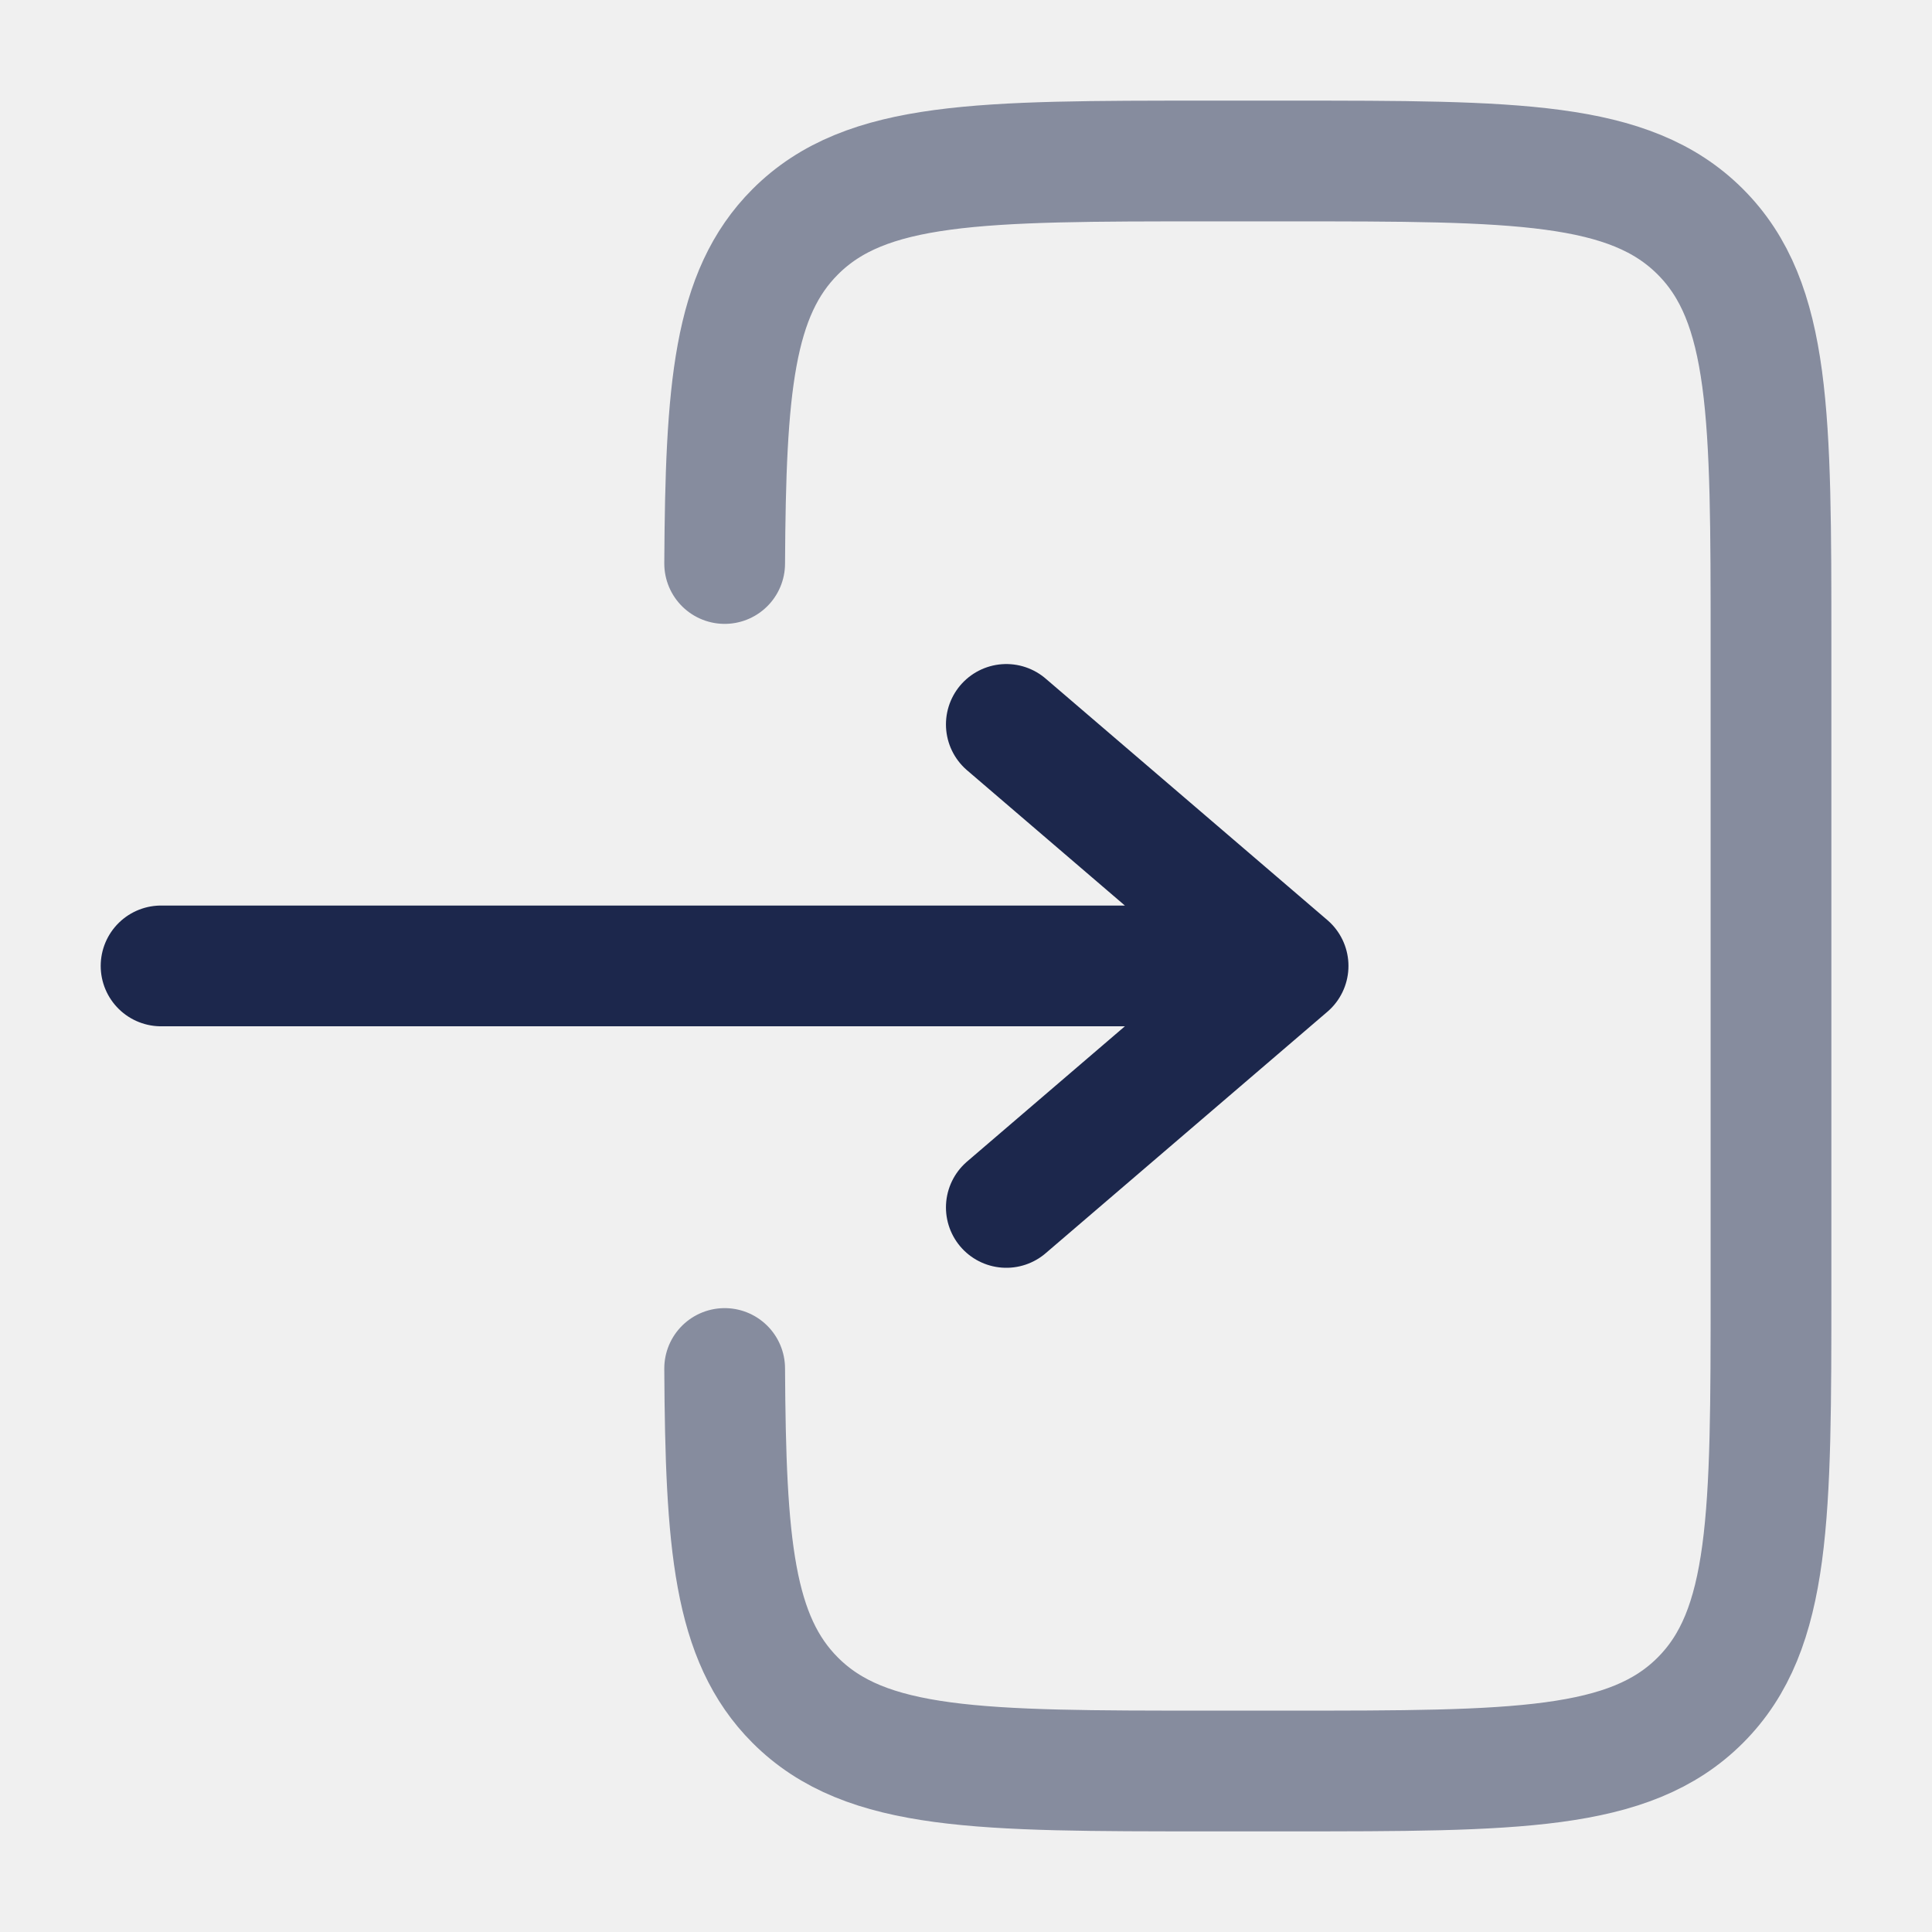
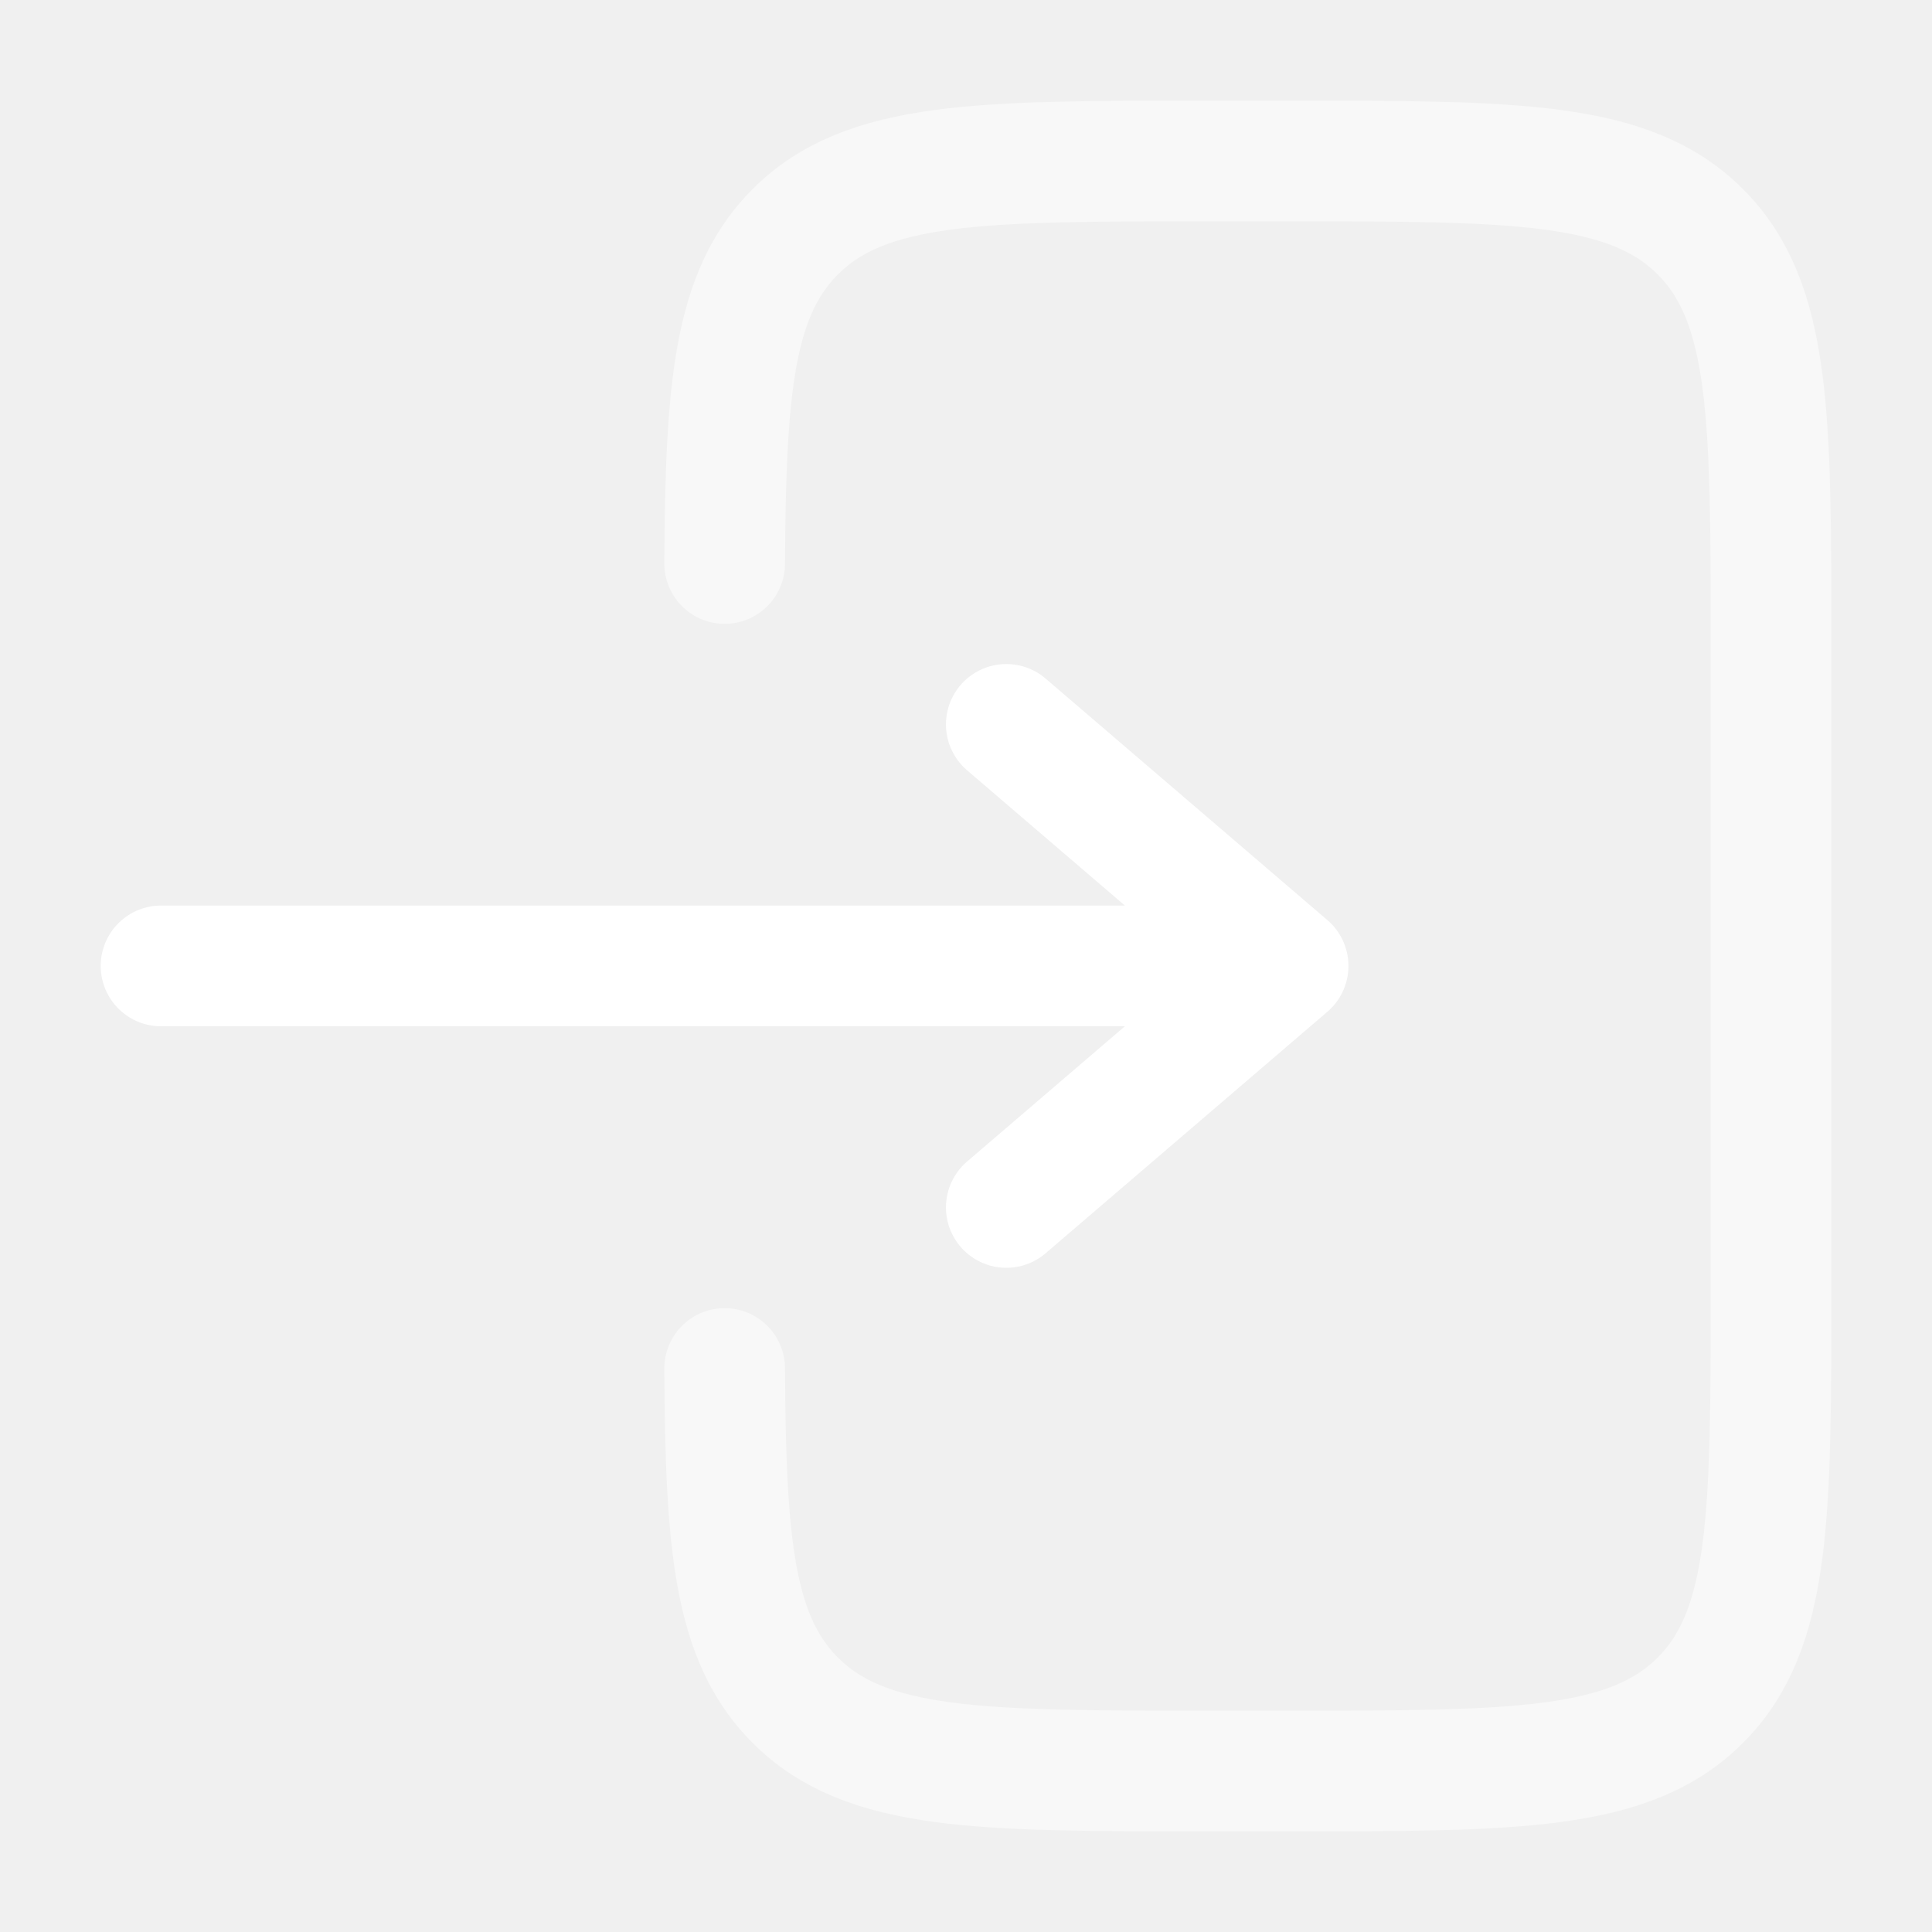
<svg xmlns="http://www.w3.org/2000/svg" width="800px" height="800px" viewBox="0 0 24 24" fill="none">
-   <path d="M2.001 11.999L16.001 11.999M16.001 11.999L12.501 8.999M16.001 11.999L12.501 14.999" stroke="#1C274C" stroke-width="1.5" stroke-linecap="round" stroke-linejoin="round" />
-   <path opacity="0.5" d="M9.002 7C9.014 4.825 9.111 3.647 9.879 2.879C10.758 2 12.172 2 15 2L16 2C18.829 2 20.243 2 21.122 2.879C22 3.757 22 5.172 22 8L22 16C22 18.828 22 20.243 21.122 21.121C20.243 22 18.829 22 16 22H15C12.172 22 10.758 22 9.879 21.121C9.111 20.353 9.014 19.175 9.002 17" stroke="#1C274C" stroke-width="1.5" stroke-linecap="round" />
+   <path d="M2.001 11.999L16.001 11.999M16.001 11.999L12.501 8.999M16.001 11.999L12.501 14.999" stroke="#FFFFFF" stroke-width="1.5" stroke-linecap="round" stroke-linejoin="round" />
+   <path opacity="0.5" d="M9.002 7C9.014 4.825 9.111 3.647 9.879 2.879C10.758 2 12.172 2 15 2L16 2C18.829 2 20.243 2 21.122 2.879C22 3.757 22 5.172 22 8L22 16C22 18.828 22 20.243 21.122 21.121C20.243 22 18.829 22 16 22H15C12.172 22 10.758 22 9.879 21.121C9.111 20.353 9.014 19.175 9.002 17" stroke="#FFFFFF" stroke-width="1.5" stroke-linecap="round" />
</svg>
